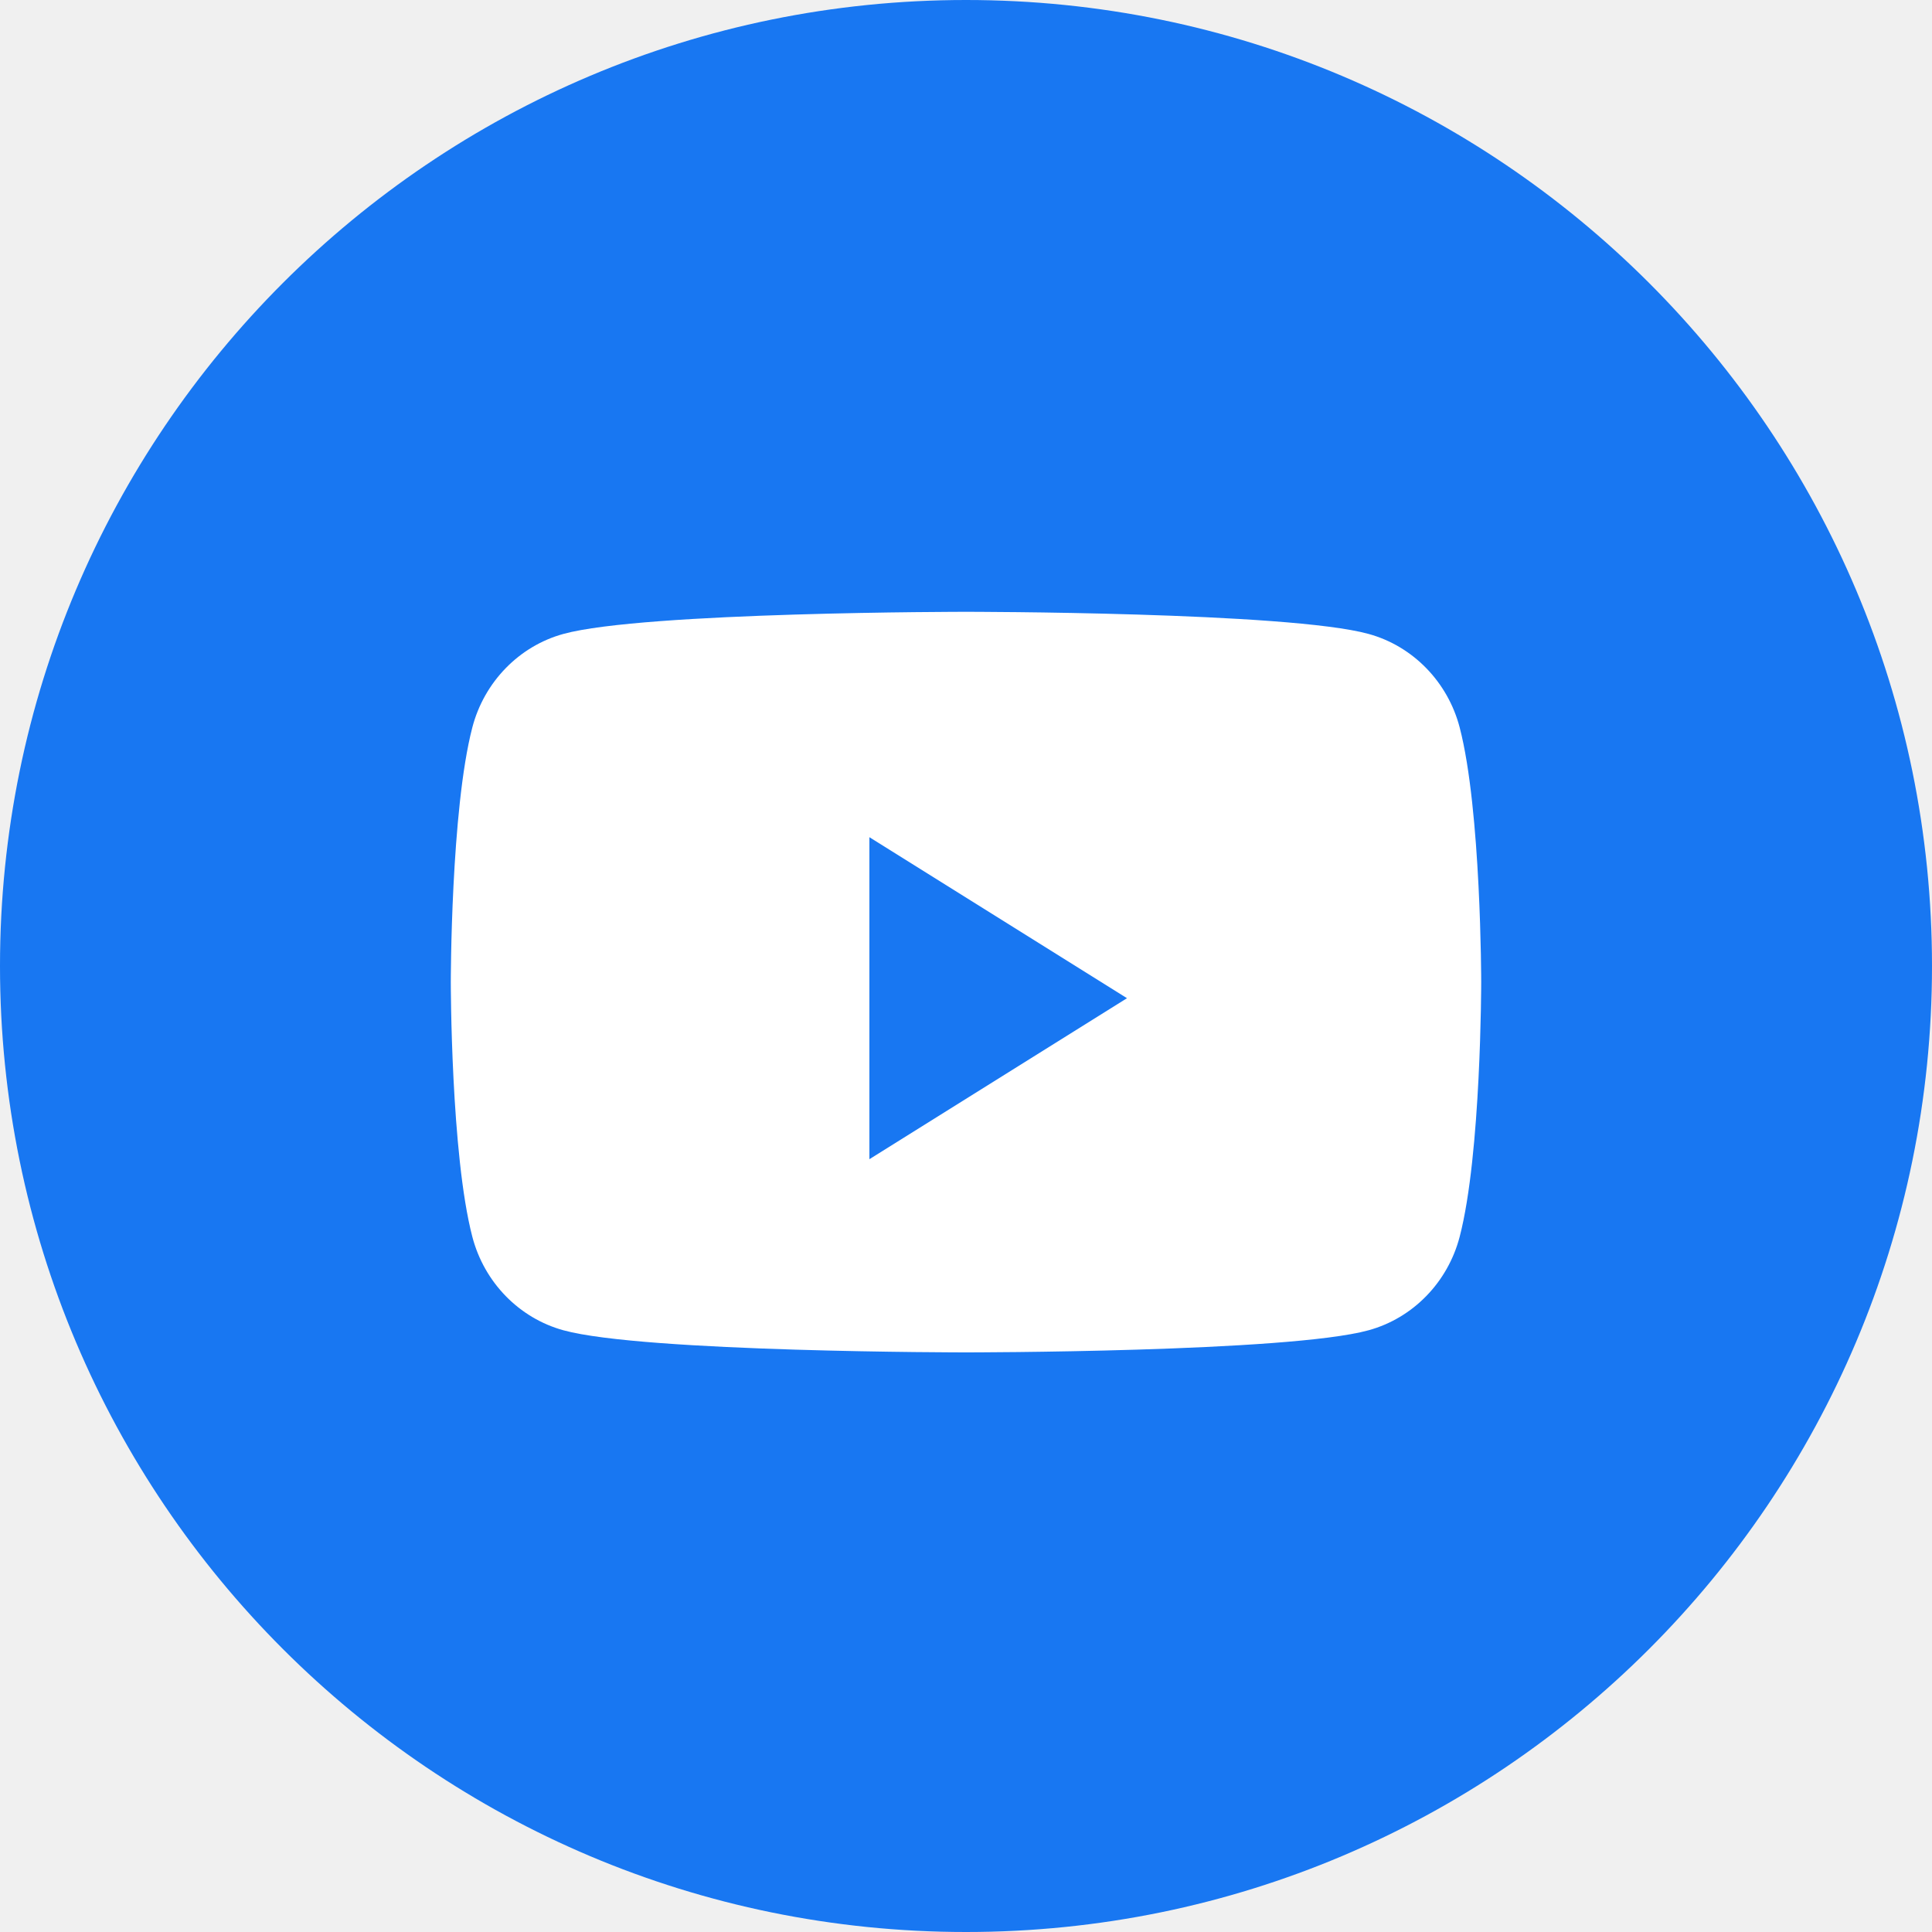
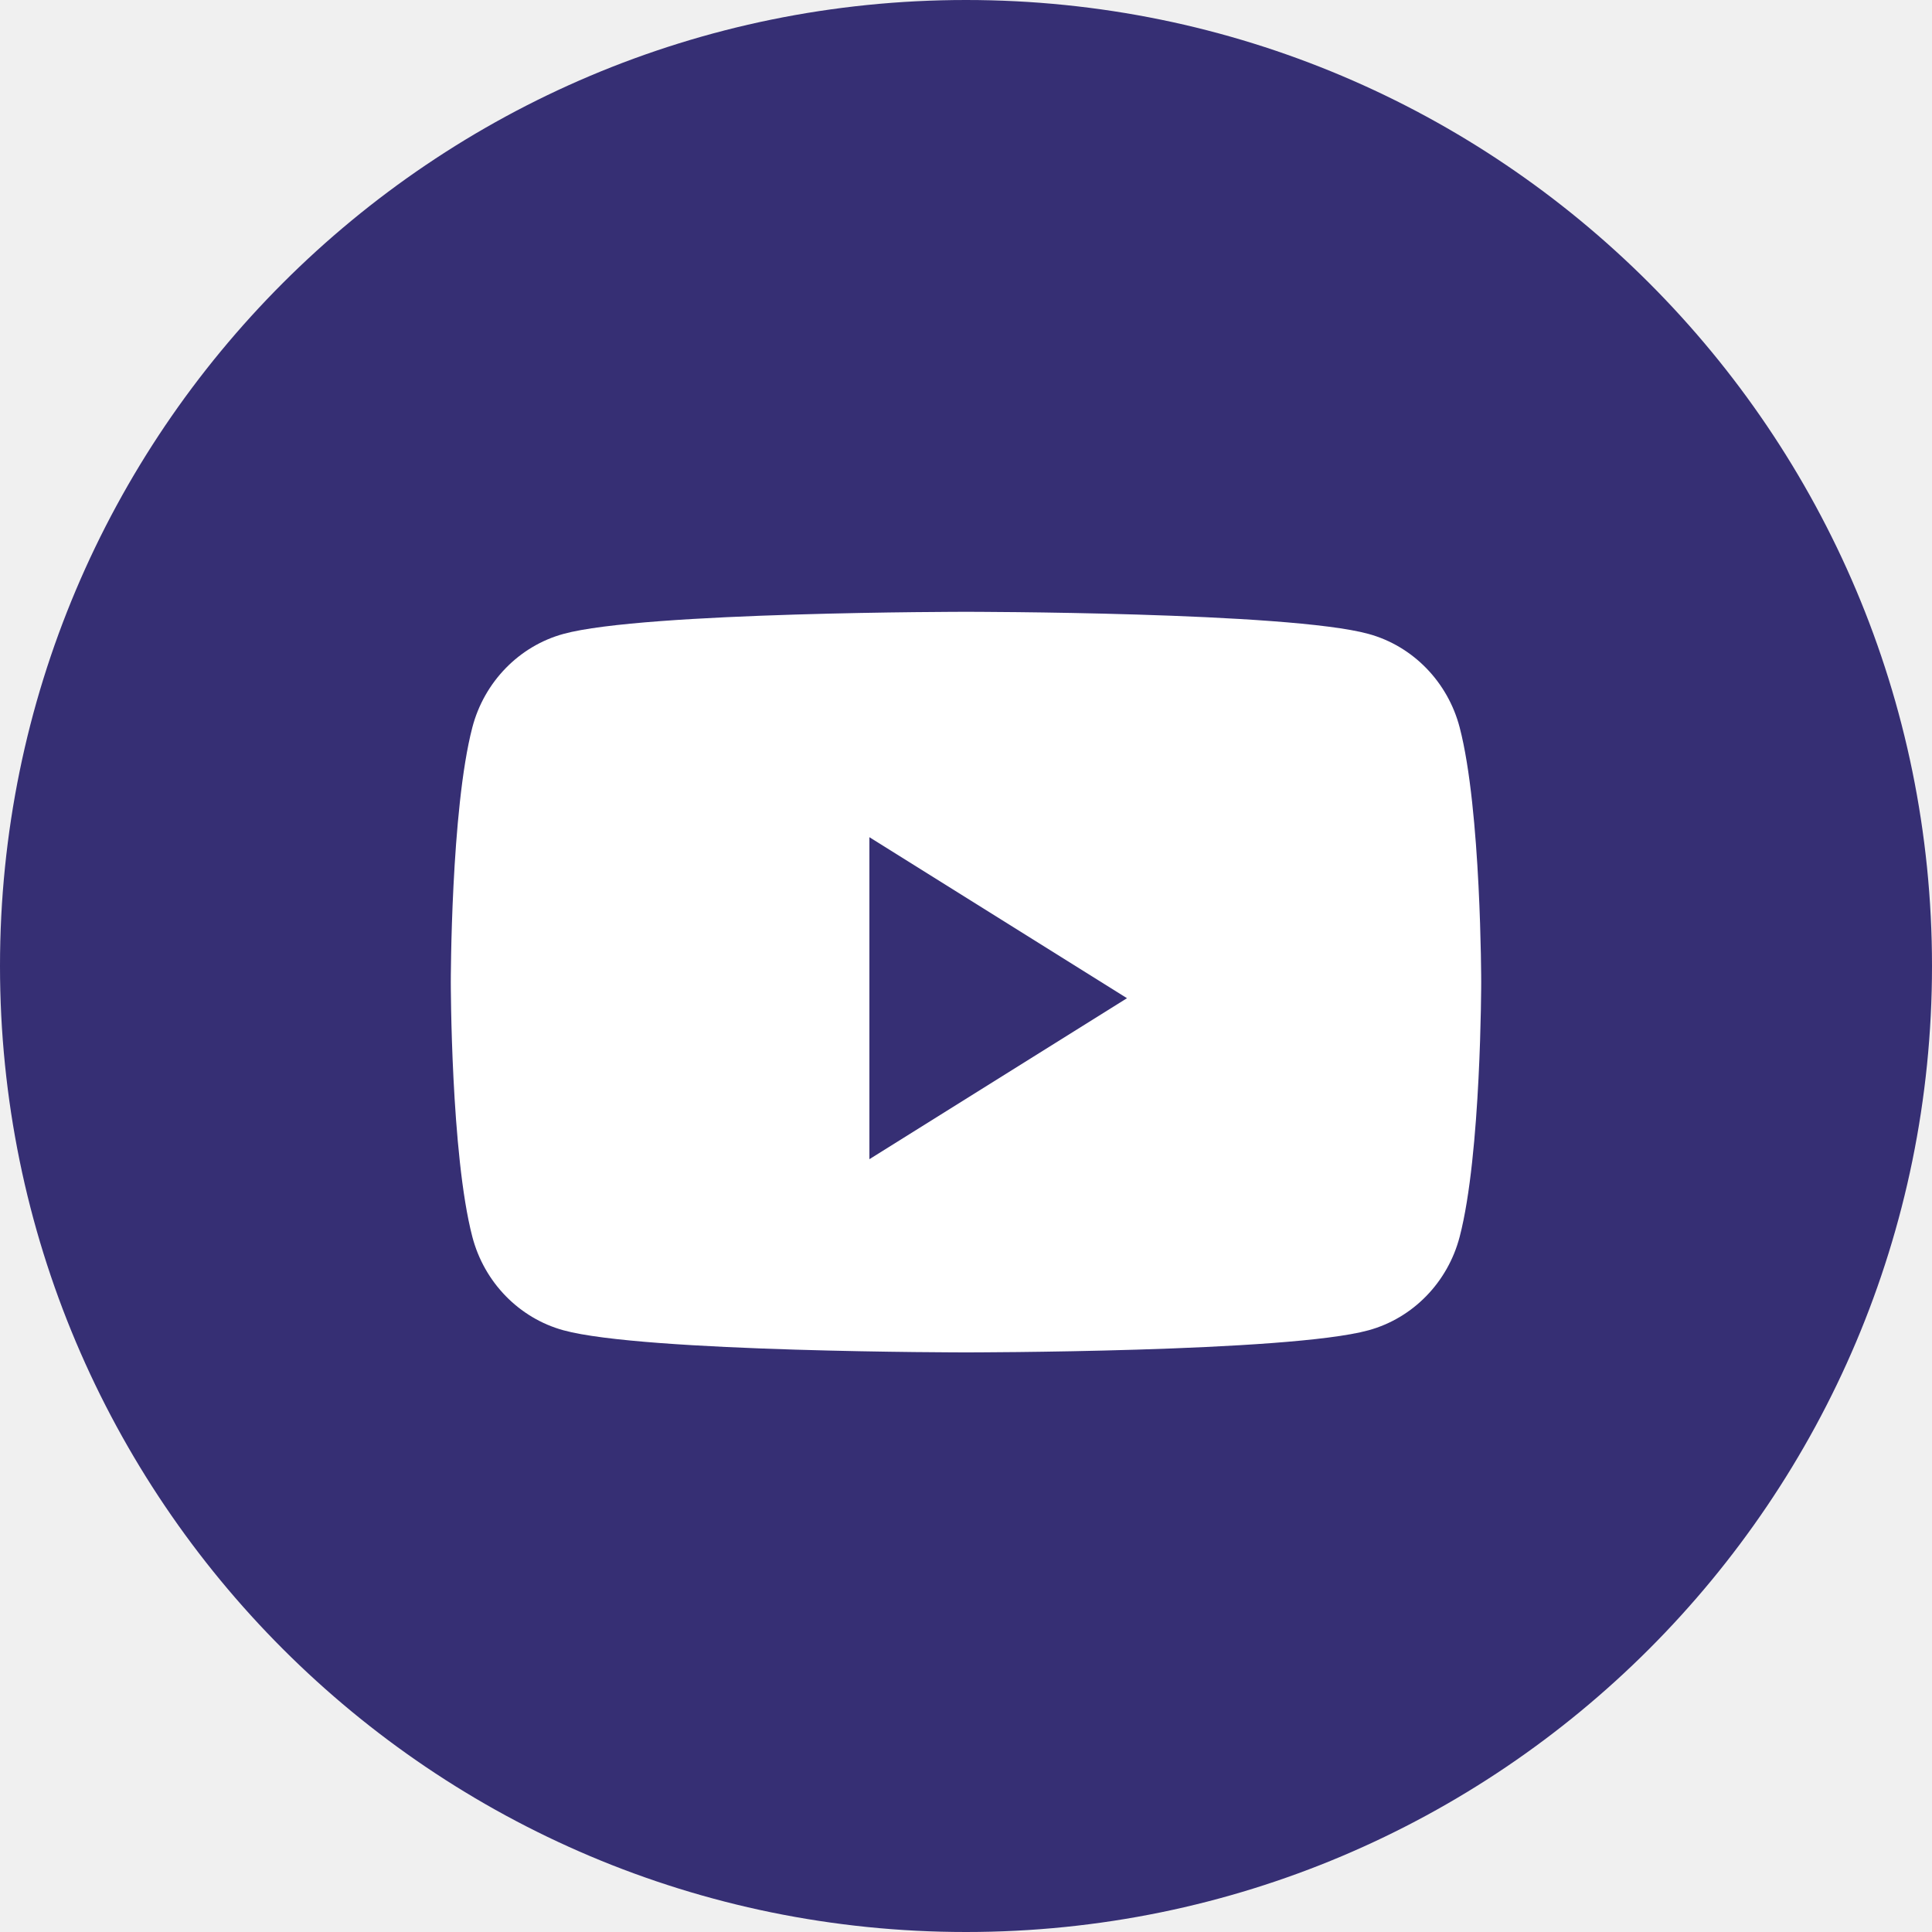
<svg xmlns="http://www.w3.org/2000/svg" width="42" height="42" viewBox="0 0 42 42" fill="none">
-   <path d="M0 21C0 9.402 9.402 0 21 0C32.598 0 42 9.402 42 21C42 32.598 32.598 42 21 42C9.402 42 0 32.598 0 21Z" fill="#1877F2" />
+   <path d="M0 21C0 9.402 9.402 0 21 0C32.598 0 42 9.402 42 21C42 32.598 32.598 42 21 42C9.402 42 0 32.598 0 21Z" fill="#362f74" />
  <path d="M31.732 15.814C31.474 14.825 30.715 14.045 29.751 13.781C28.005 13.3 21 13.3 21 13.3C21 13.3 13.995 13.3 12.248 13.781C11.285 14.045 10.526 14.825 10.268 15.814C9.8 17.608 9.8 21.35 9.8 21.35C9.8 21.35 9.8 25.092 10.268 26.886C10.526 27.876 11.285 28.655 12.248 28.919C13.995 29.4 21 29.4 21 29.4C21 29.4 28.005 29.4 29.751 28.919C30.715 28.655 31.474 27.876 31.732 26.886C32.2 25.092 32.2 21.35 32.2 21.35C32.2 21.35 32.2 17.608 31.732 15.814Z" fill="white" />
-   <path d="M18.9 25.2V18.2L24.5 21.7L18.9 25.2Z" fill="#1877F2" />
+   <path d="M18.9 25.2V18.2L24.5 21.7L18.9 25.2Z" fill="#362f74" />
</svg>
